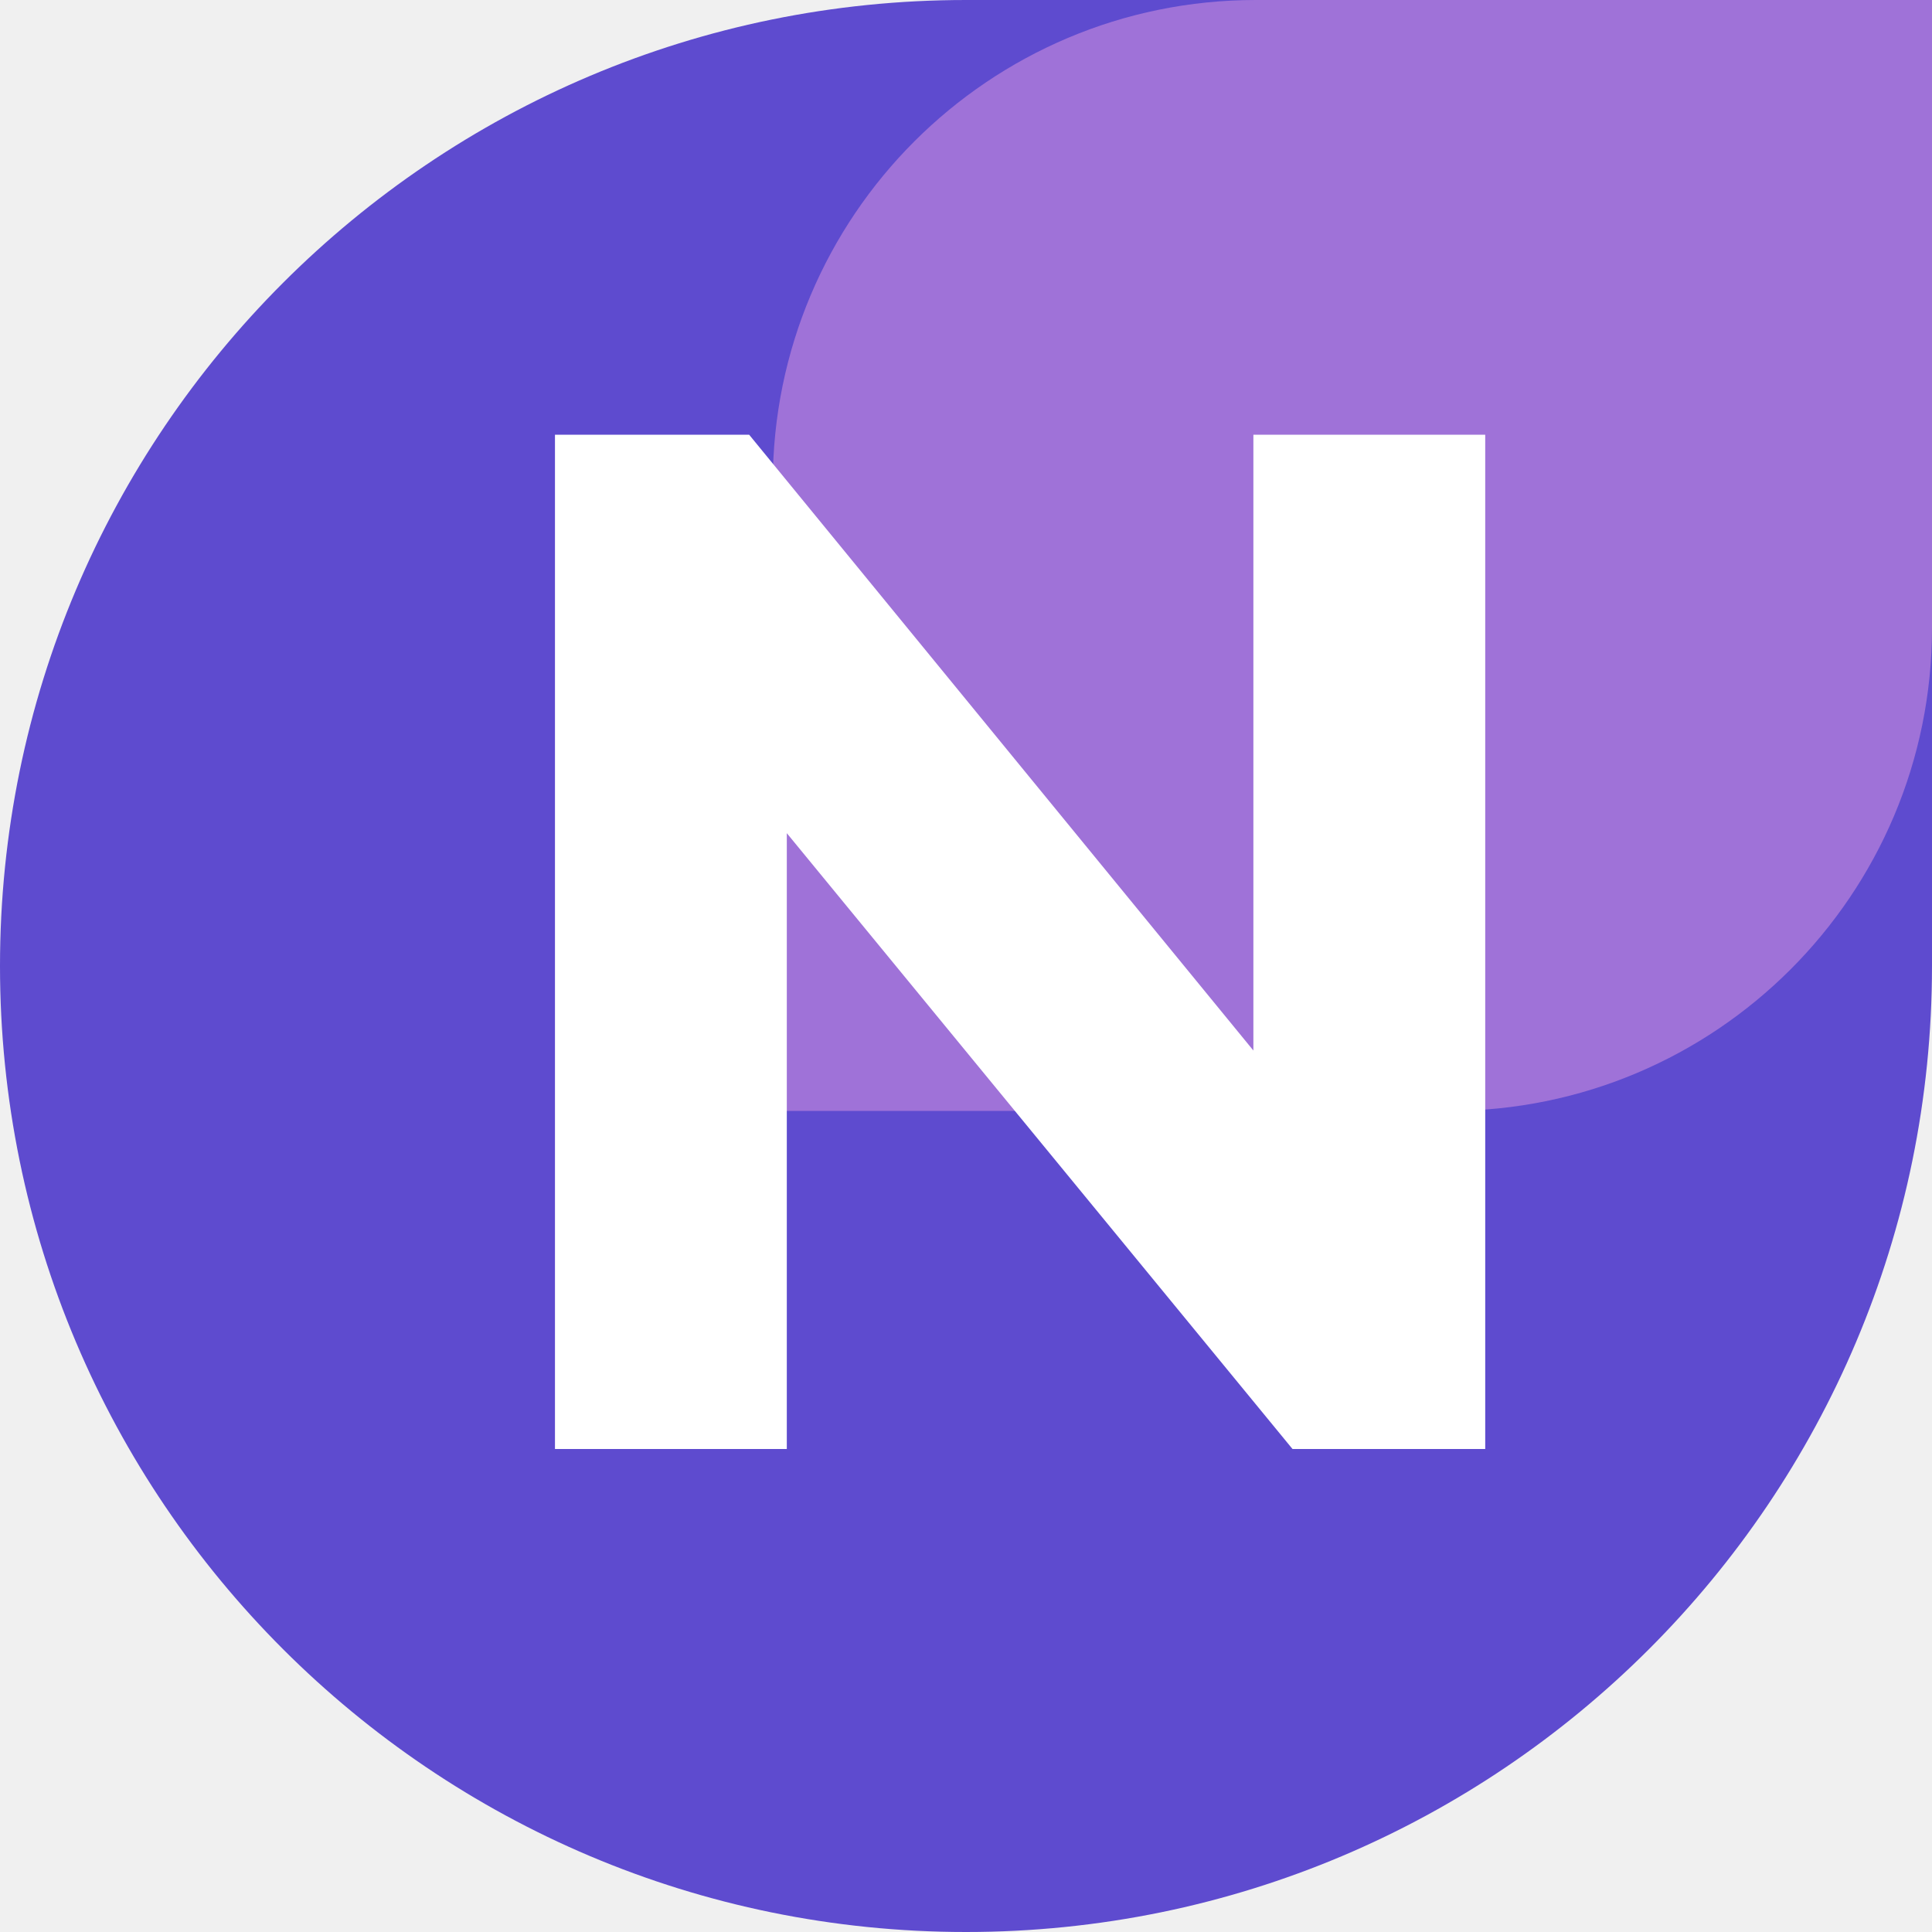
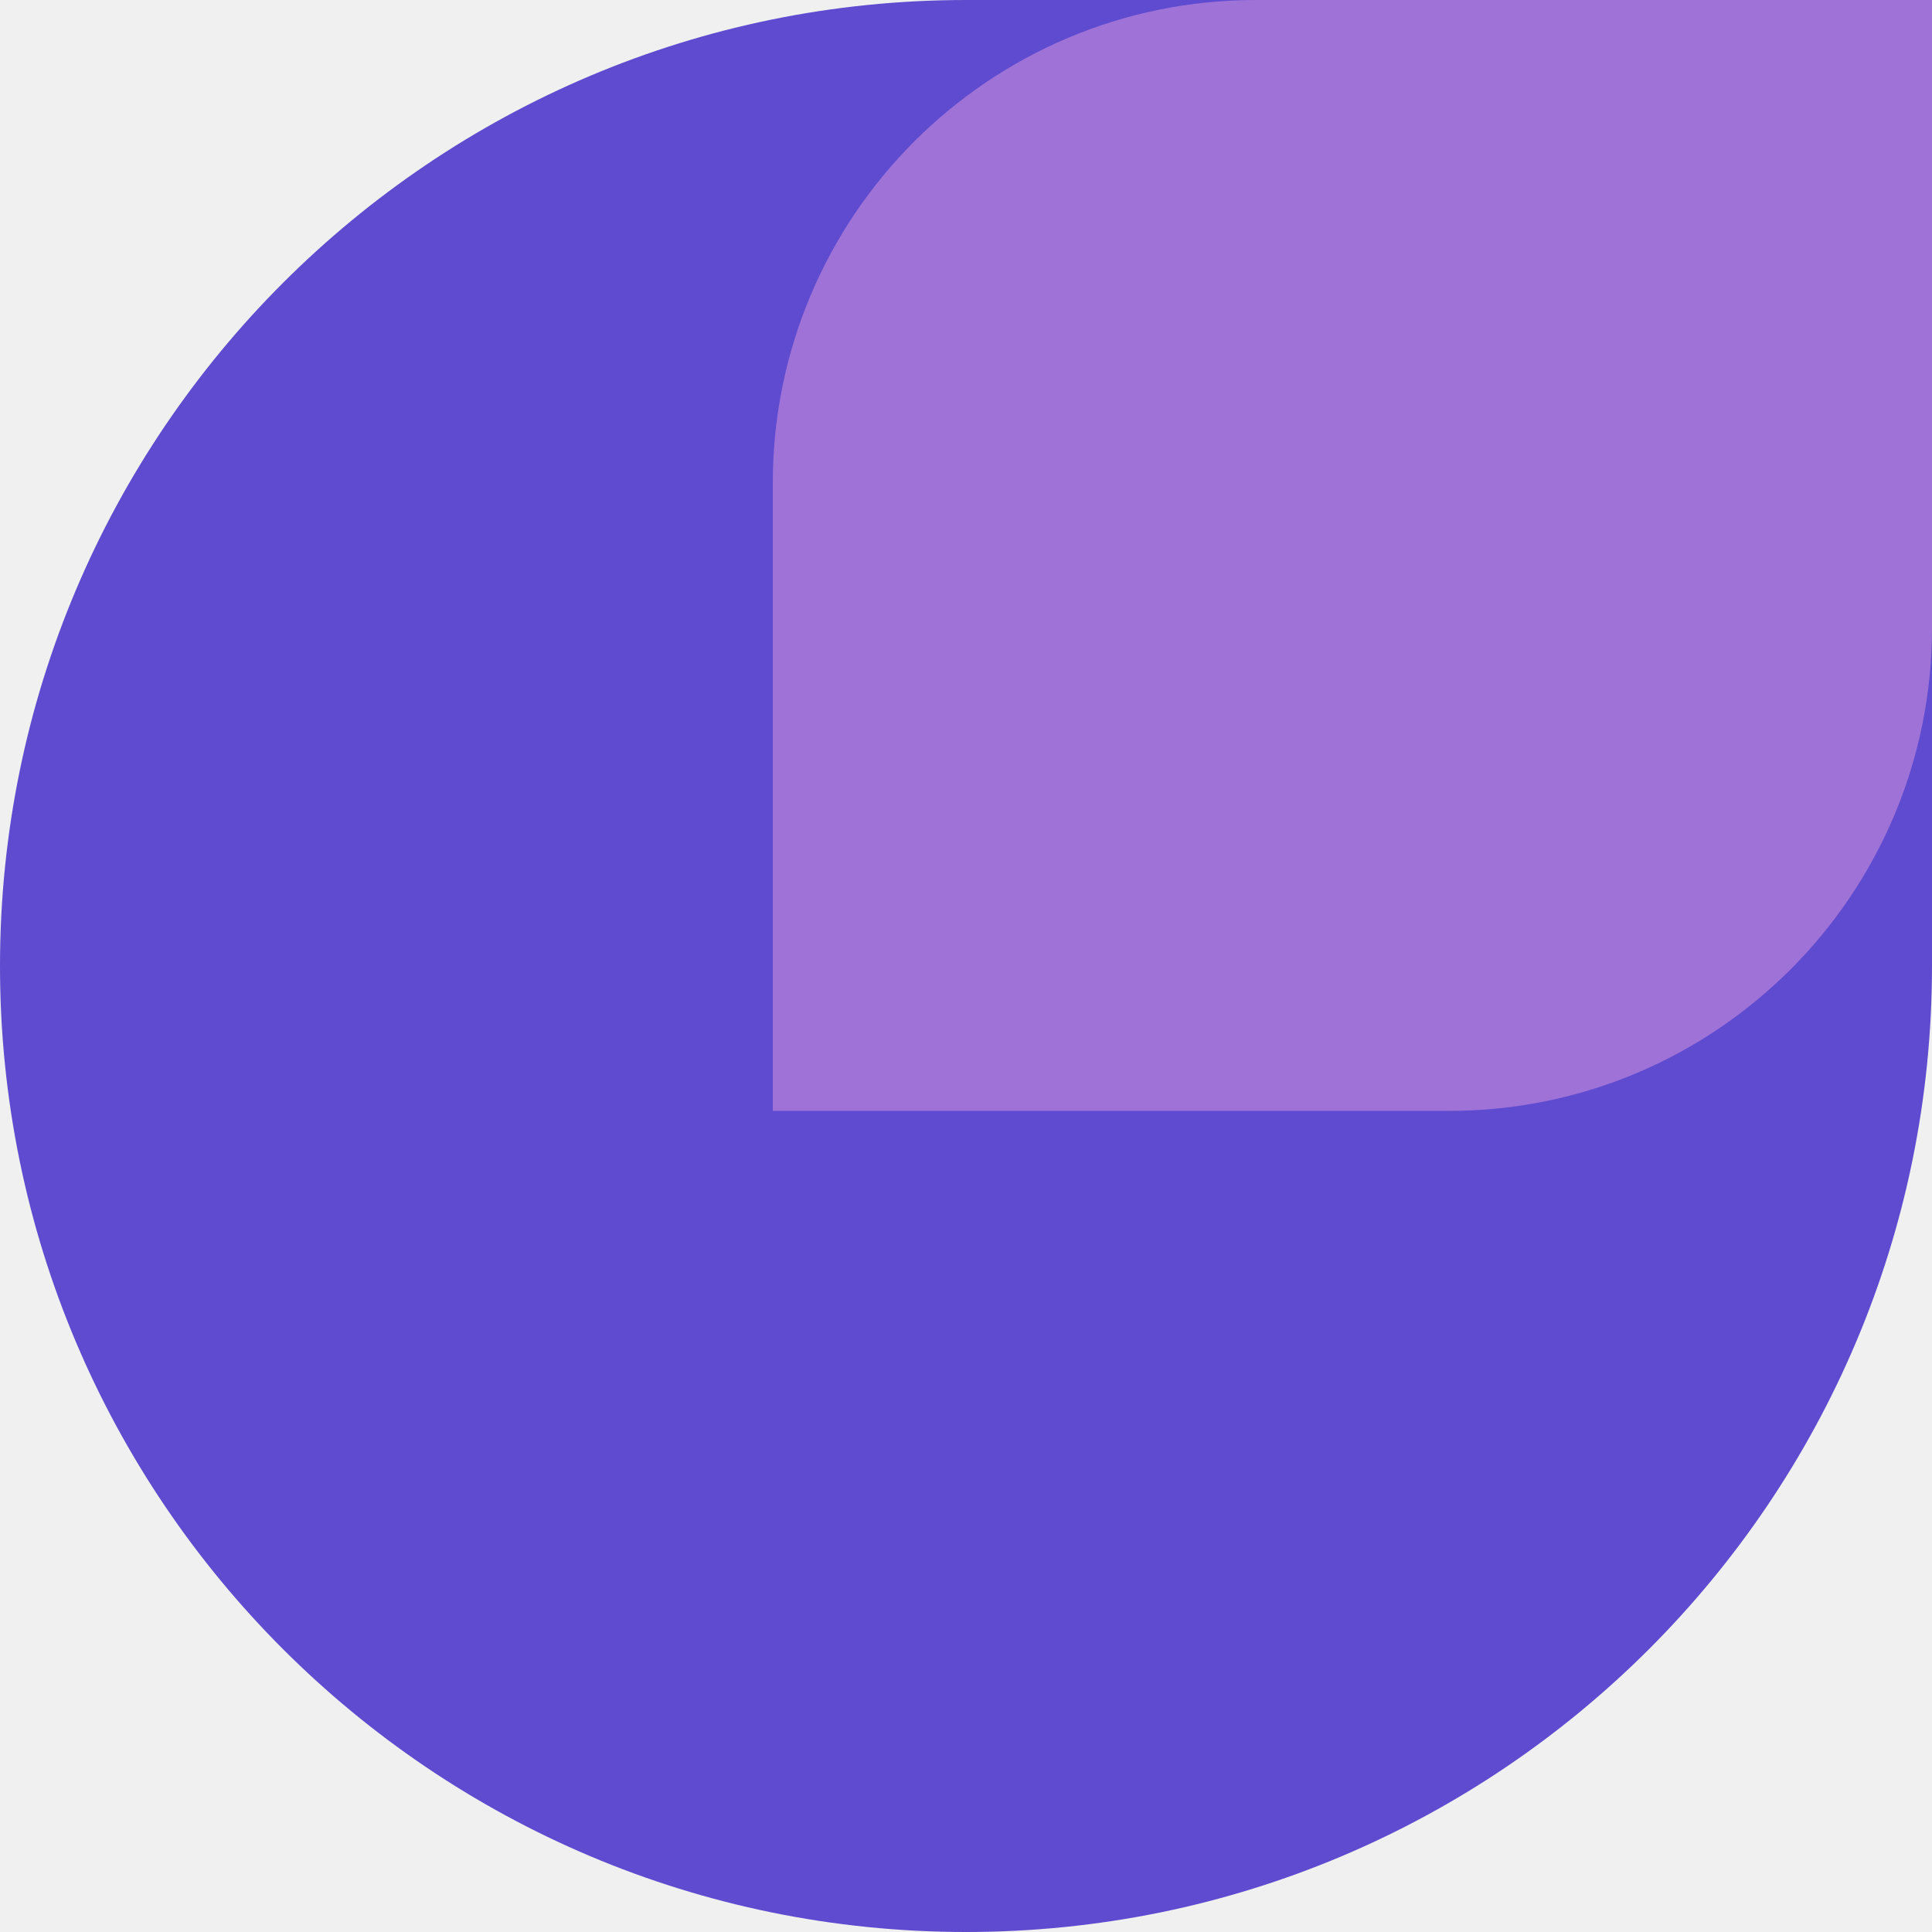
<svg xmlns="http://www.w3.org/2000/svg" width="40" height="40" viewBox="0 0 40 40" fill="none">
  <path d="M0 20C0 8.954 8.954 0 20 0H40V20C40 31.046 31.046 40 20 40C8.954 40 0 31.046 0 20Z" fill="#5E4BCF" />
  <path d="M16 10C16 4.477 20.477 0 26 0H40V13C40 18.523 35.523 23 30 23H16V10Z" fill="#9F72D8" />
-   <path d="M30.75 9V30H26.76L16.29 17.25V30H11.49V9H15.51L25.95 21.75V9H30.75Z" fill="white" />
</svg>
